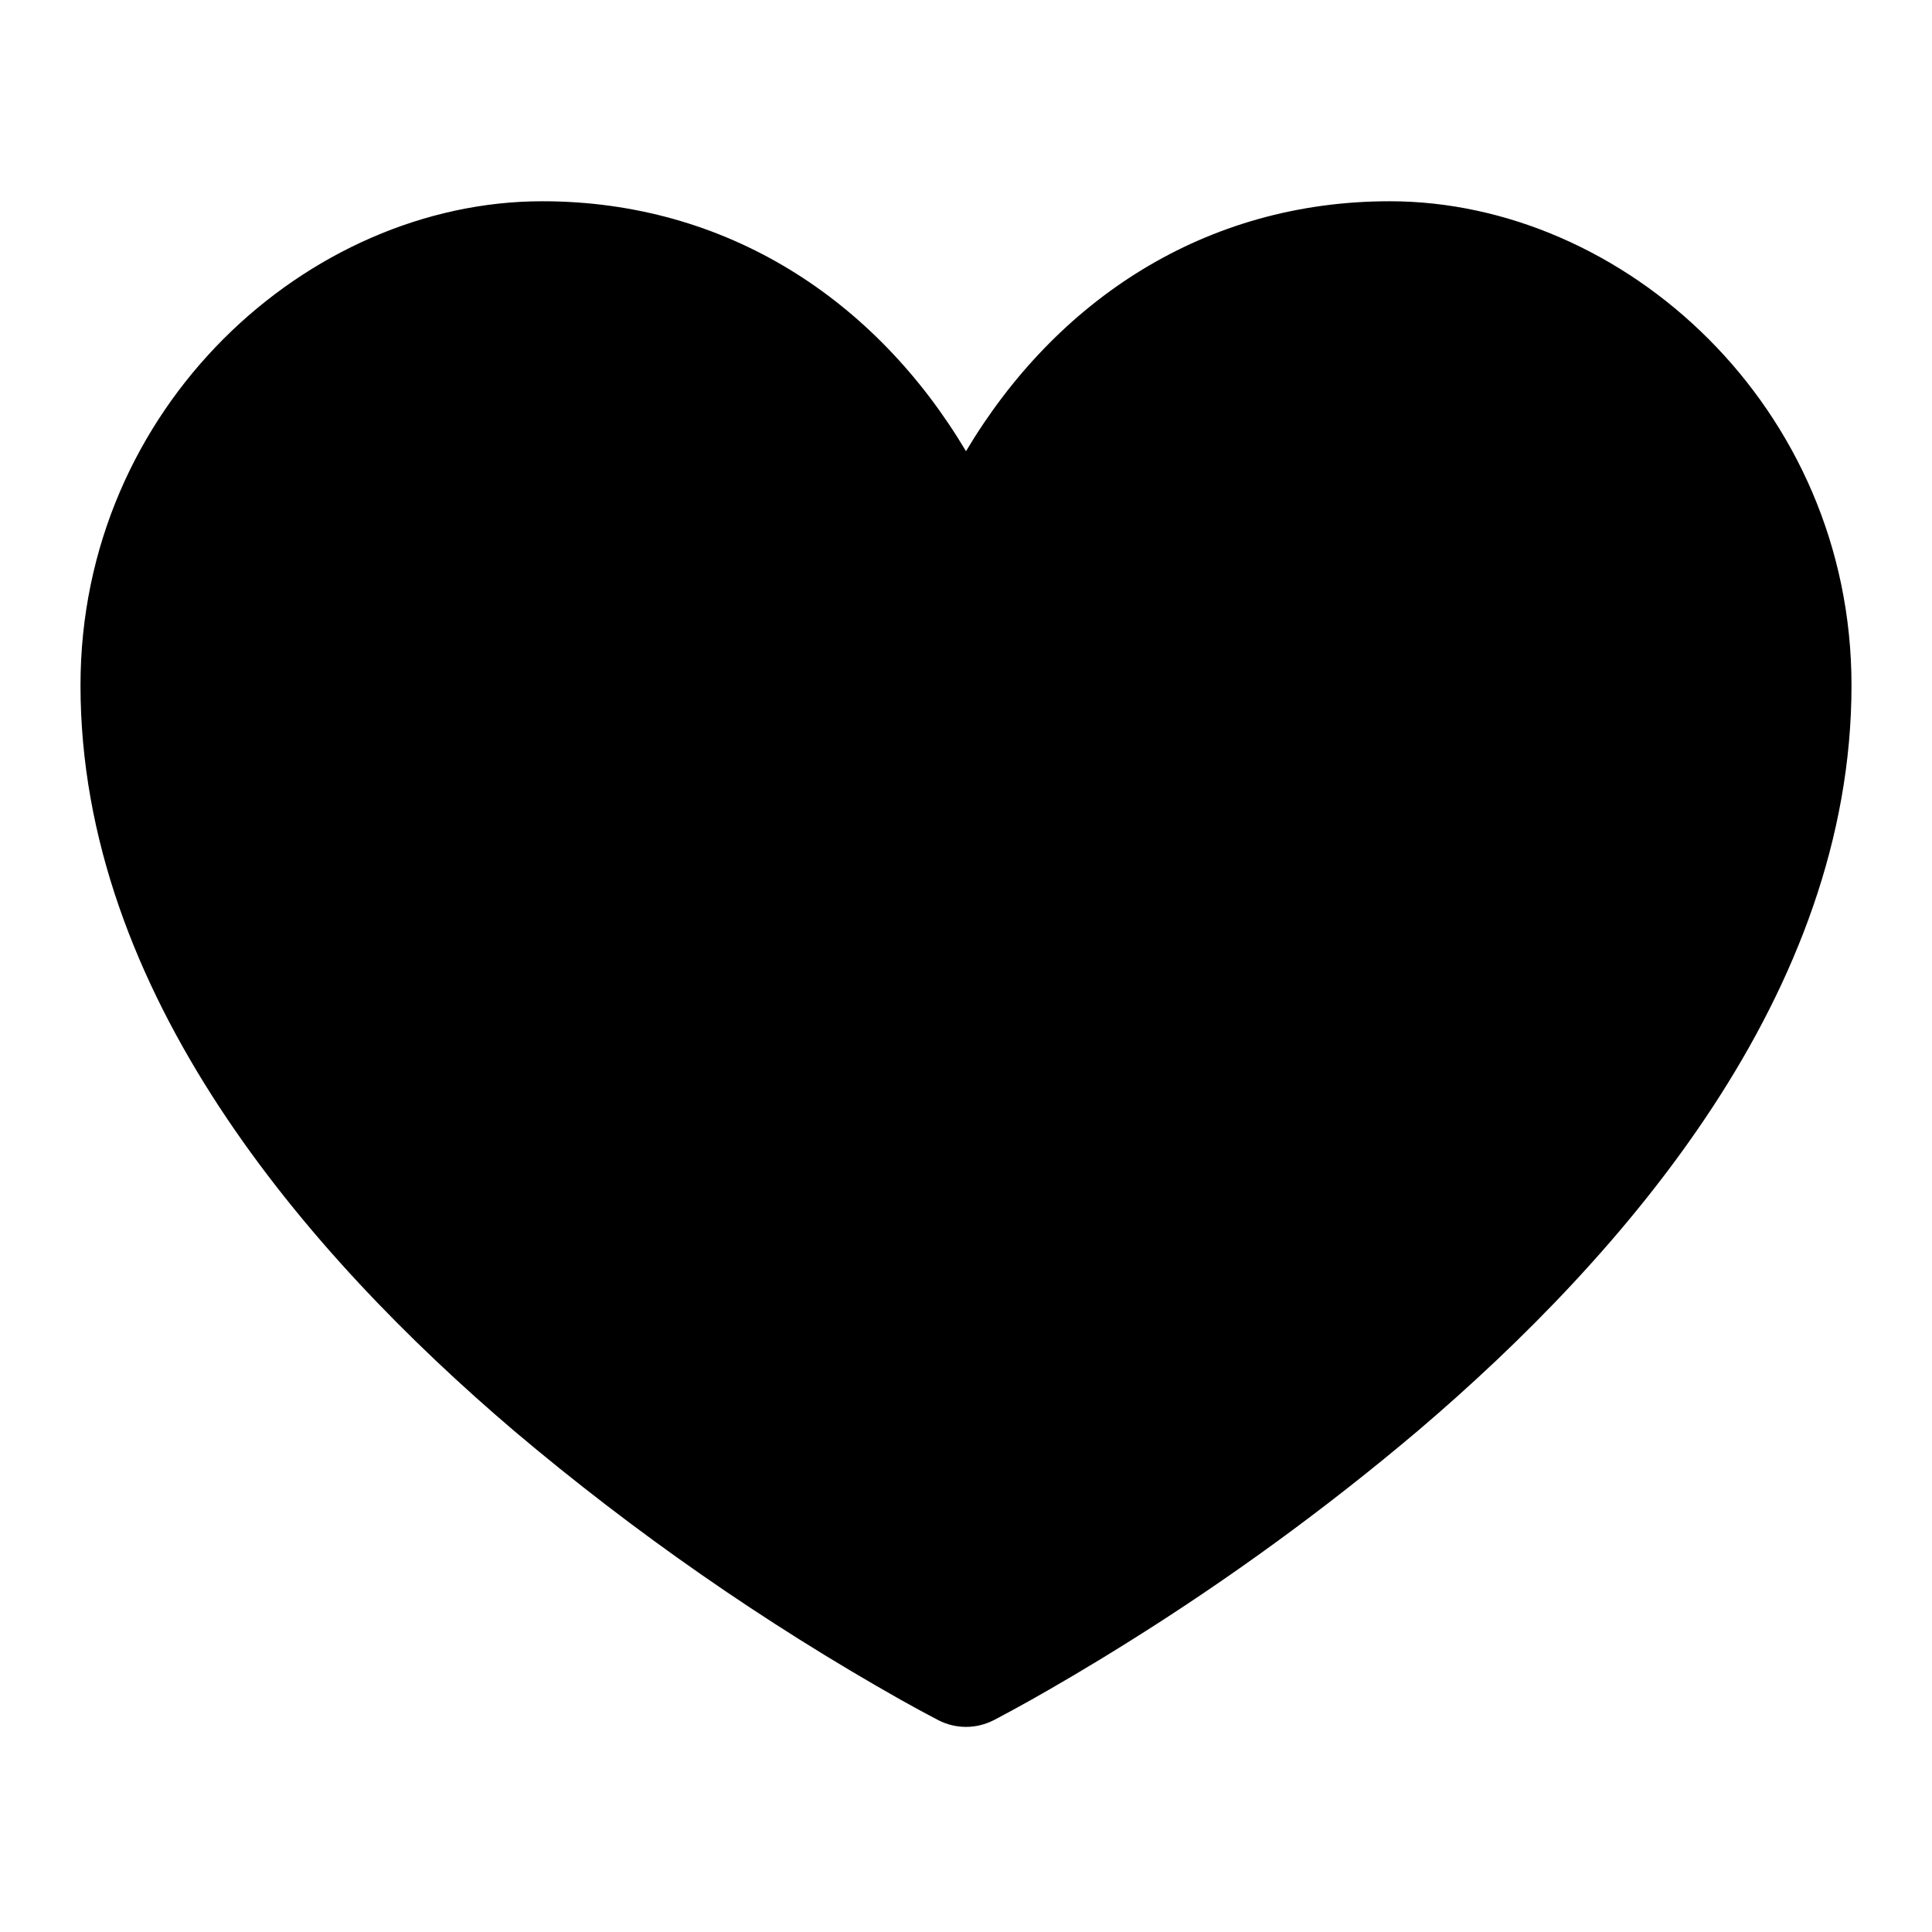
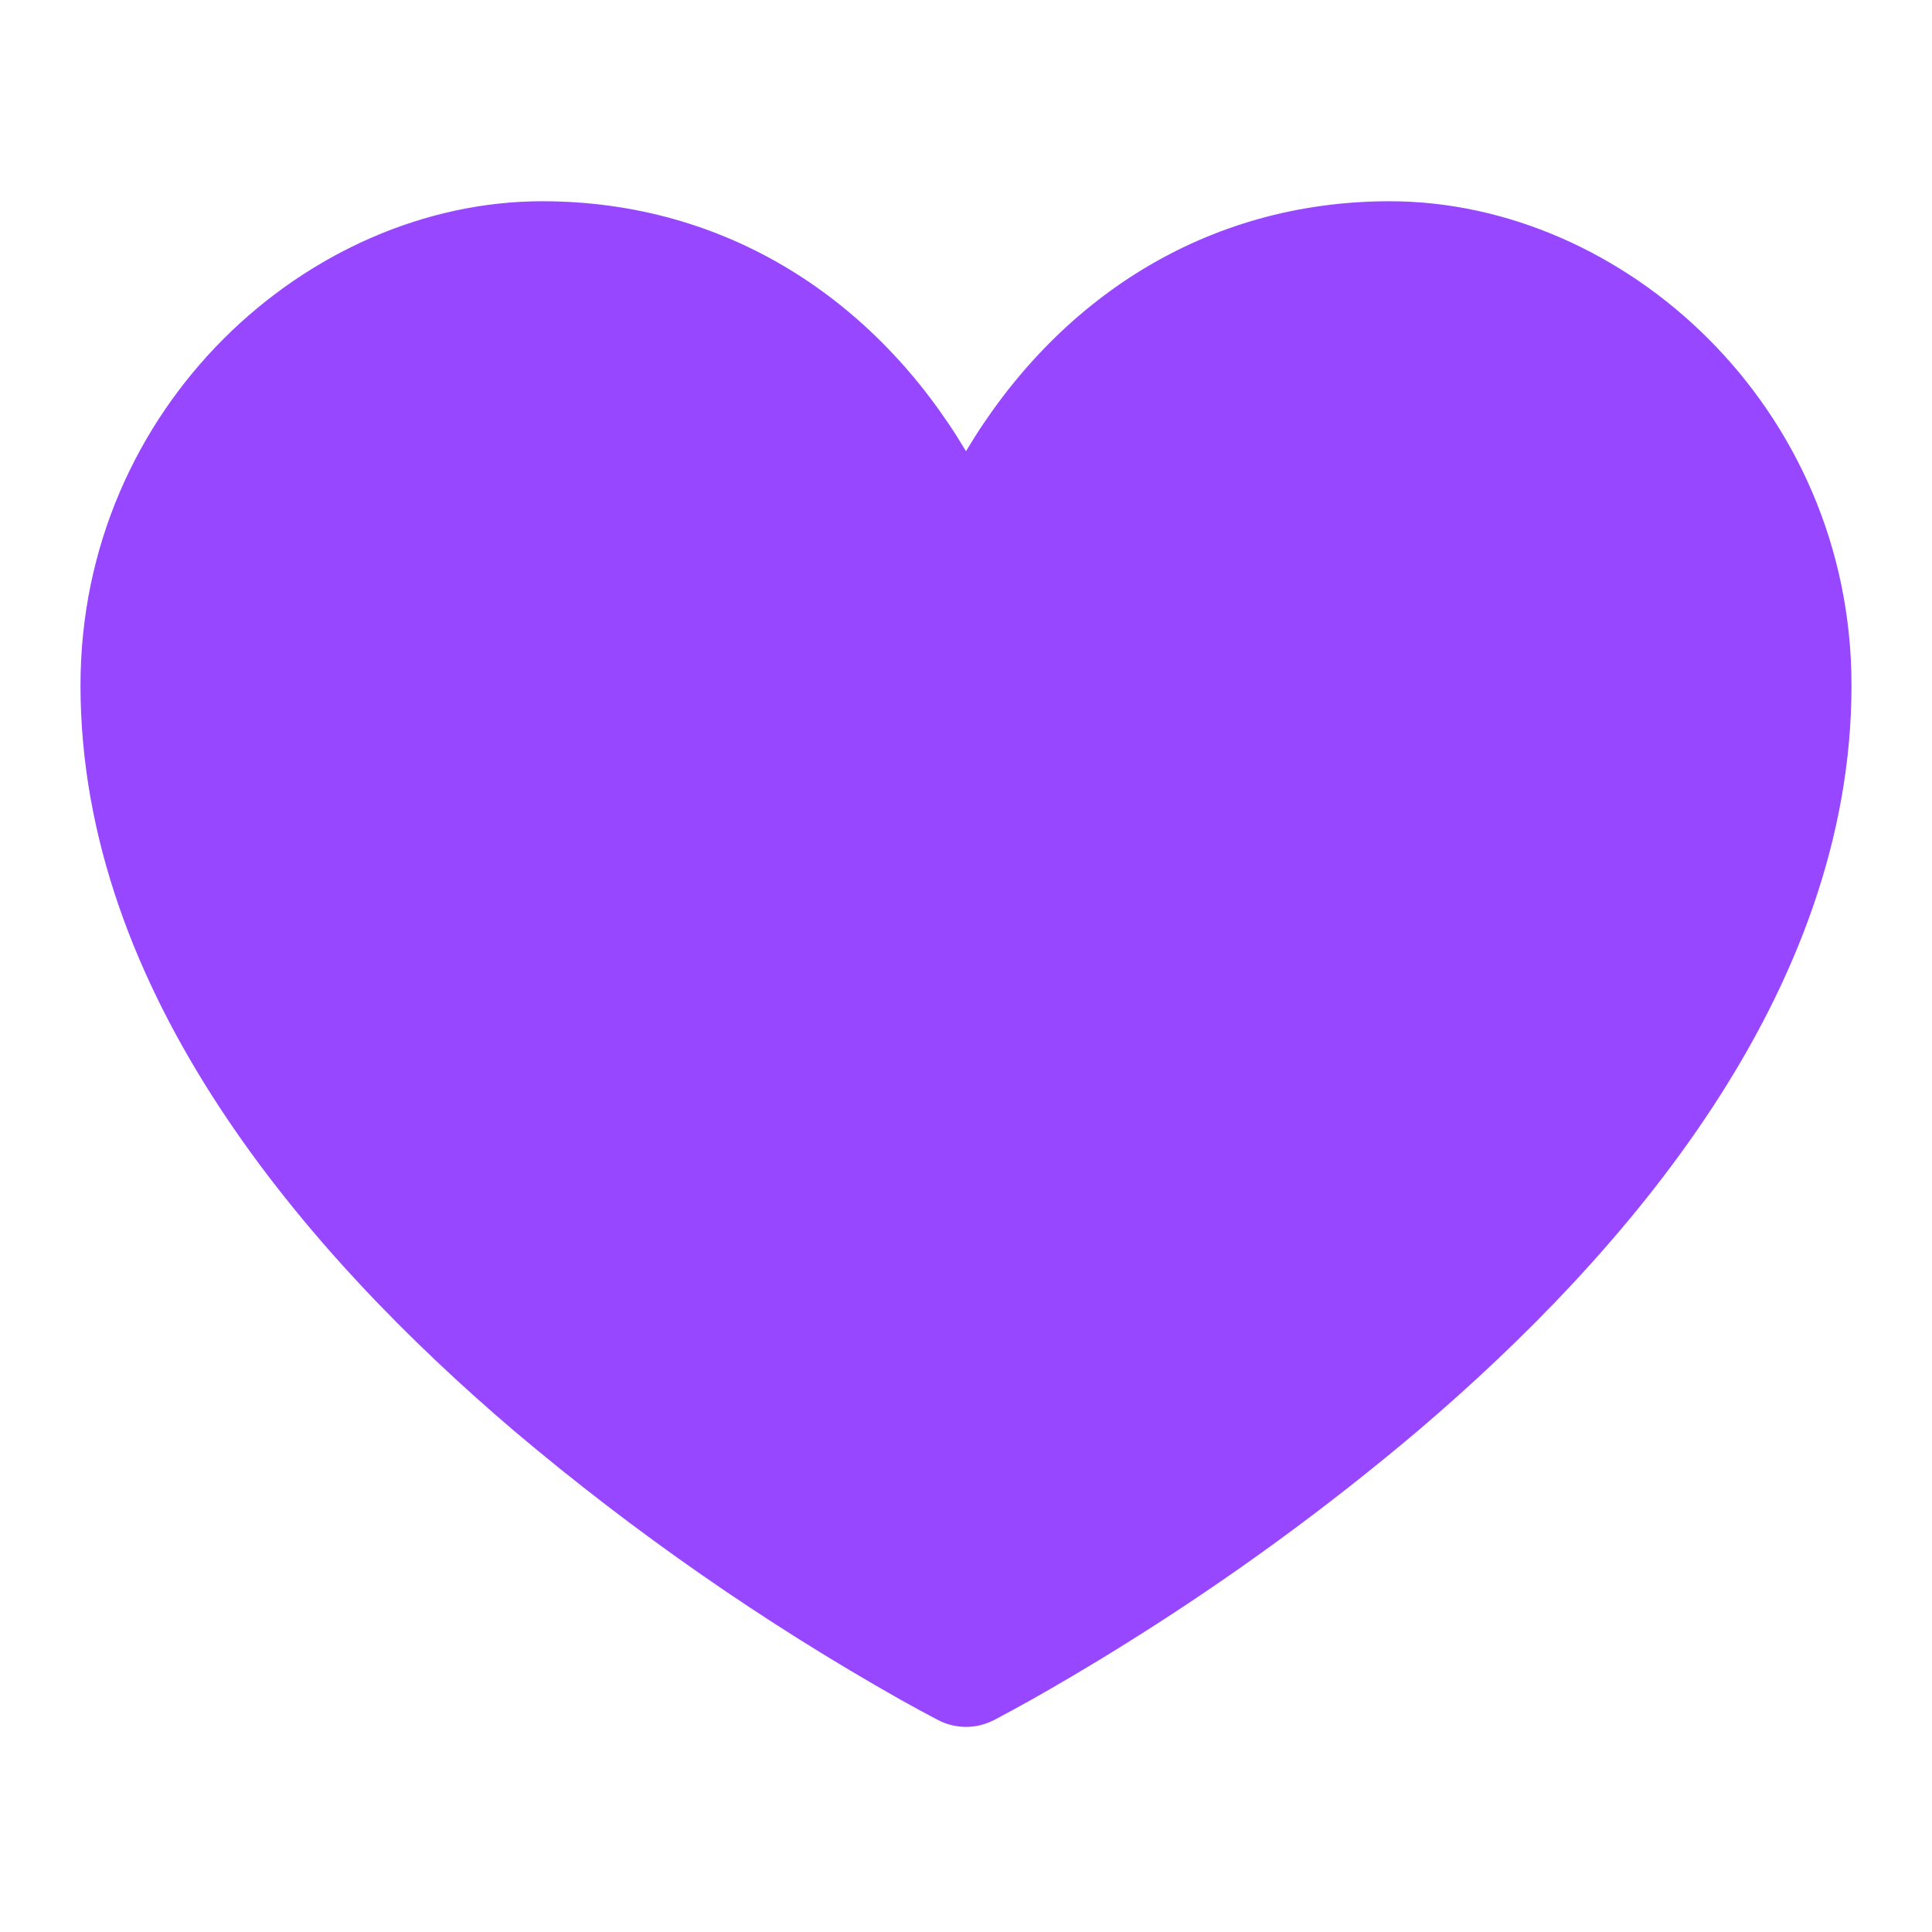
- <svg xmlns="http://www.w3.org/2000/svg" fill="#000000" width="800px" height="800px" viewBox="0 0 24 24">
+ <svg xmlns="http://www.w3.org/2000/svg" fill="#9747FF" width="800px" height="800px" viewBox="0 0 24 24">
  <path d="M14 20.408c-.492.308-.903.546-1.192.709-.153.086-.308.17-.463.252h-.002a.75.75 0 01-.686 0 16.709 16.709 0 01-.465-.252 31.147 31.147 0 01-4.803-3.34C3.8 15.572 1 12.331 1 8.513 1 5.052 3.829 2.5 6.736 2.5 9.03 2.5 10.881 3.726 12 5.605 13.12 3.726 14.97 2.5 17.264 2.5 20.17 2.5 23 5.052 23 8.514c0 3.818-2.801 7.06-5.389 9.262A31.146 31.146 0 0114 20.408z" />
</svg>
